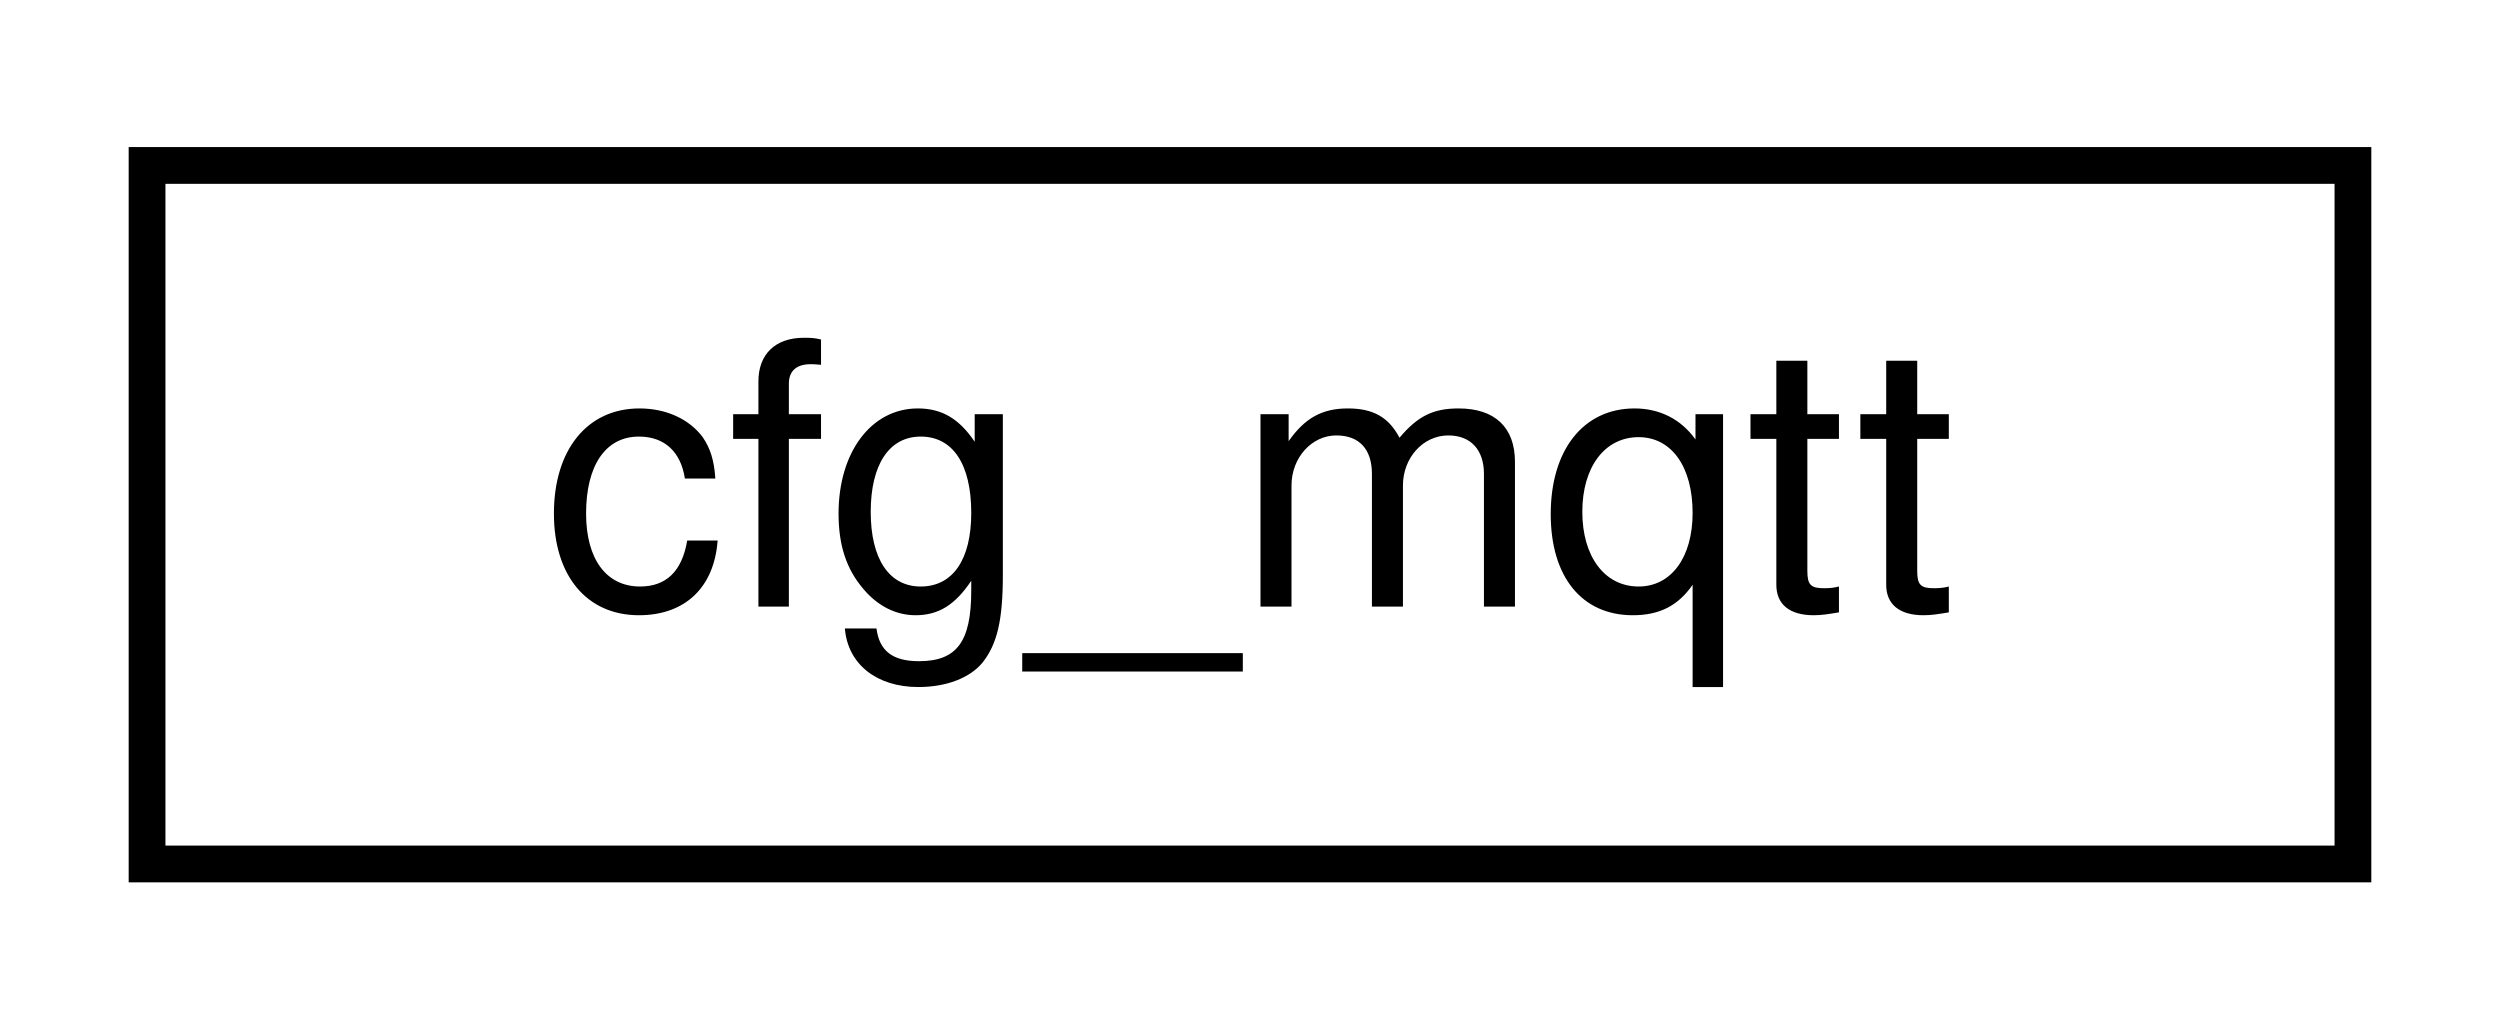
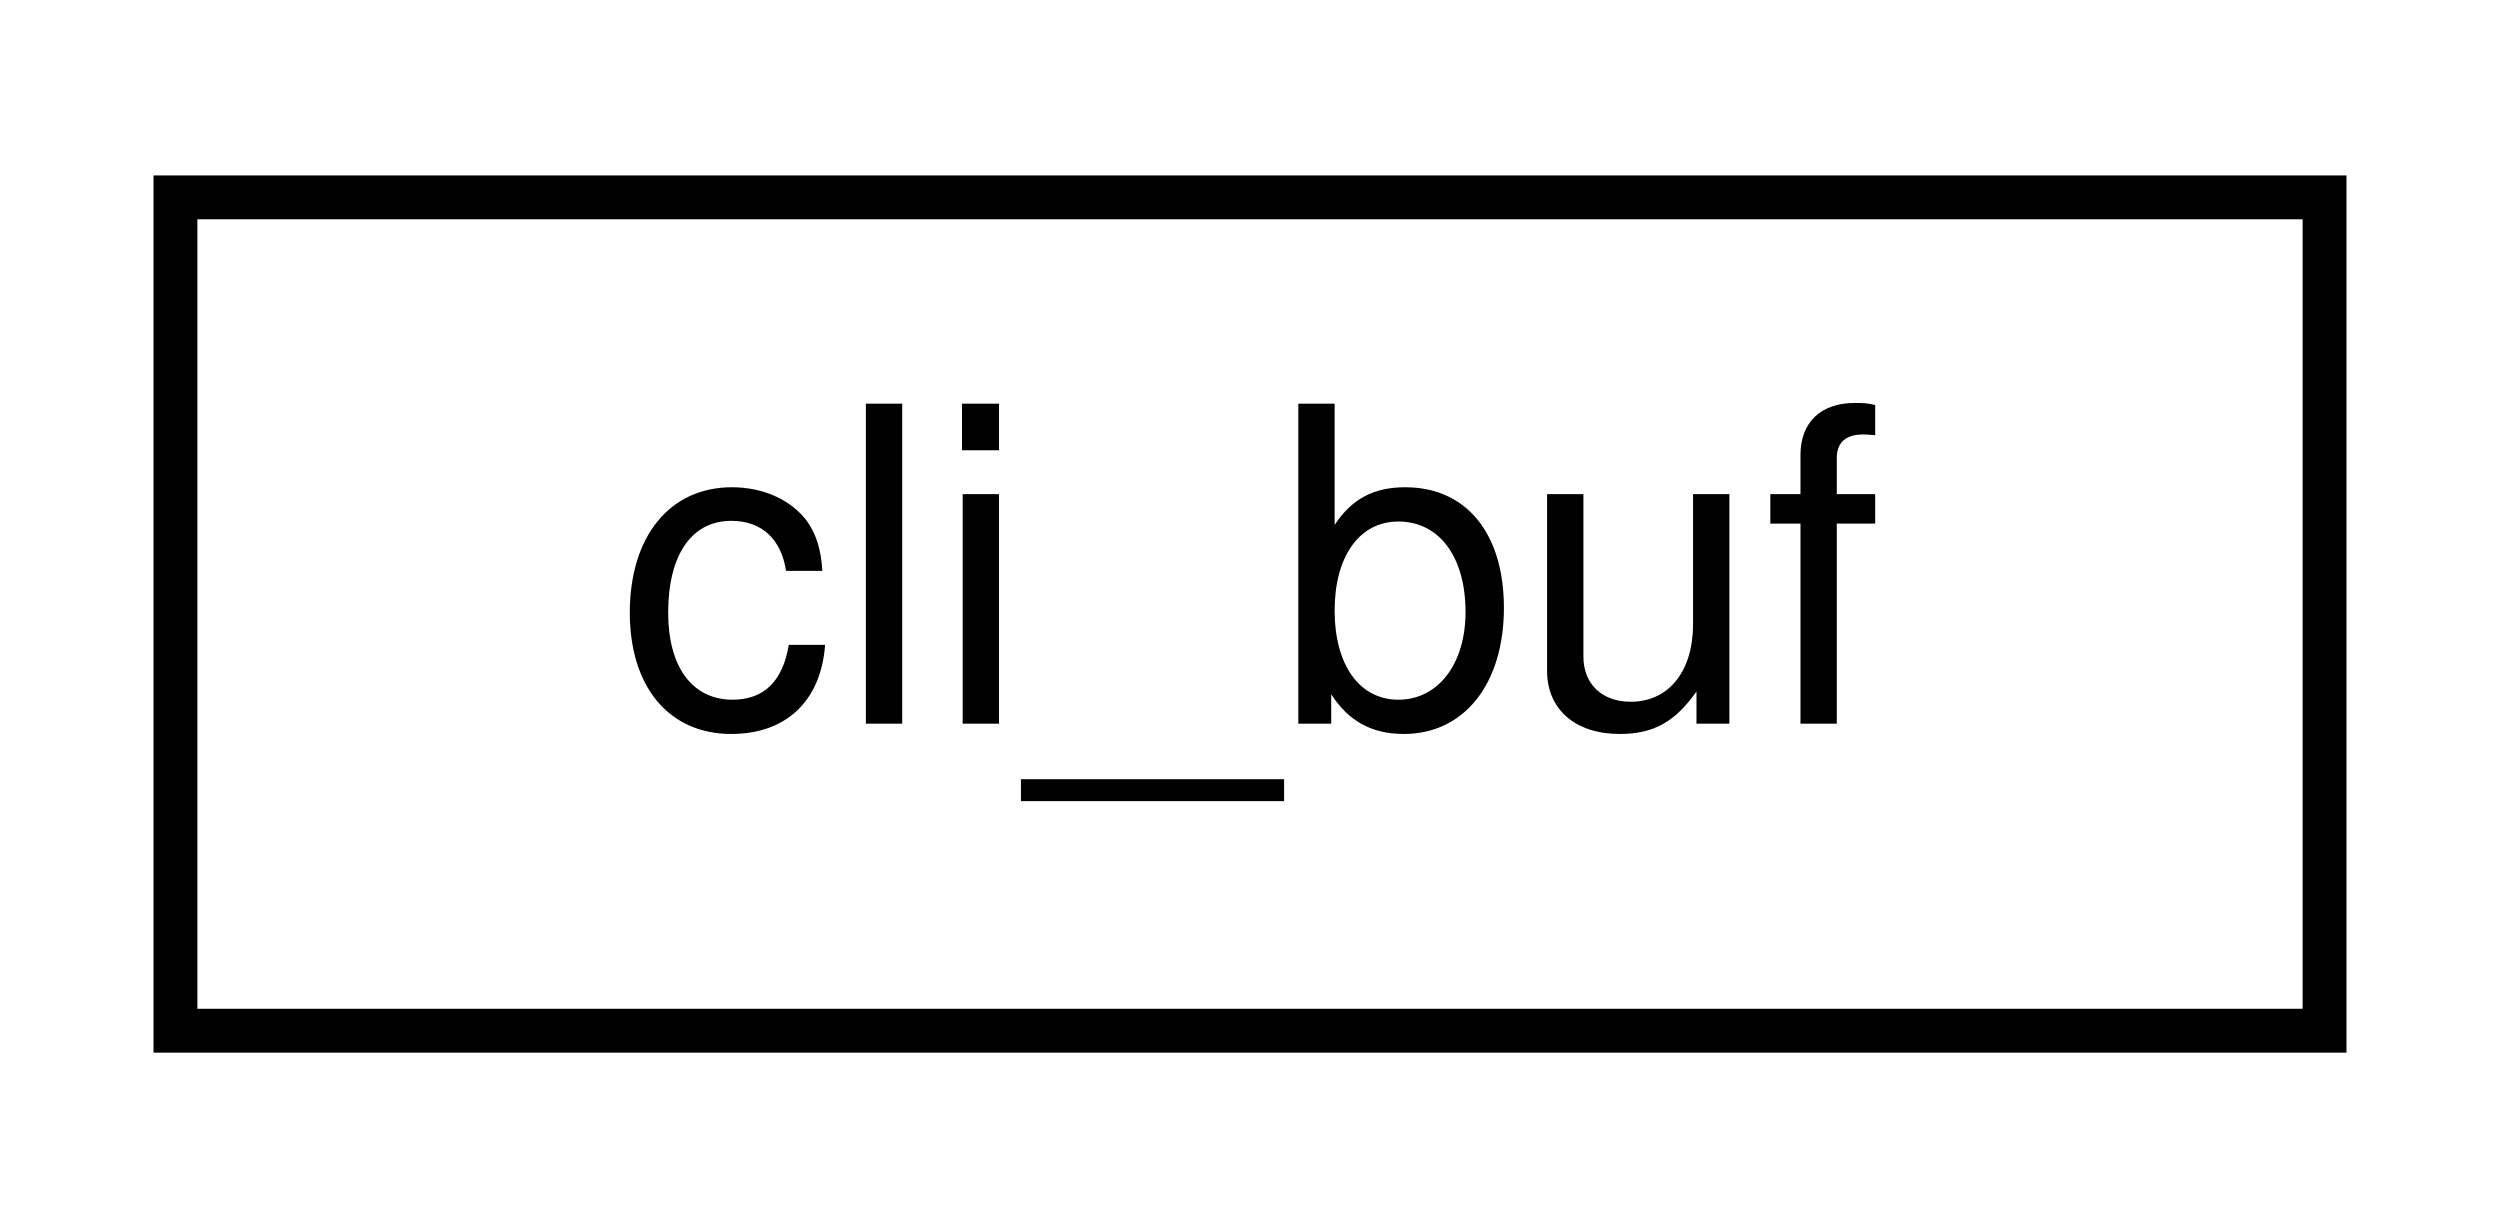
- <svg xmlns="http://www.w3.org/2000/svg" xmlns:xlink="http://www.w3.org/1999/xlink" width="68pt" height="28pt" viewBox="0.00 0.00 68.00 28.00">
+ <svg xmlns="http://www.w3.org/2000/svg" xmlns:xlink="http://www.w3.org/1999/xlink" width="57pt" height="28pt" viewBox="0.00 0.00 57.00 28.00">
  <g id="graph0" class="graph" transform="scale(1 1) rotate(0) translate(4 24)">
    <g id="node1" class="node">
      <g id="a_node1">
-         <a xlink:href="structcfg__mqtt.html" target="_top" xlink:title=" ">
-           <polygon fill="none" stroke="black" points="0,-0.5 0,-19.5 60,-19.5 60,-0.5 0,-0.5" />
-           <text text-anchor="middle" x="30" y="-7.5" font-family="Helvetica,sans-Serif" font-size="10.00">cfg_mqtt</text>
+         <a xlink:href="structcli__buf.html" target="_top" xlink:title="buffer to read a command line into">
+           <polygon fill="none" stroke="black" points="0,-0.5 0,-19.5 49,-19.5 49,-0.5 0,-0.5" />
+           <text text-anchor="middle" x="24.5" y="-7.5" font-family="Helvetica,sans-Serif" font-size="10.00">cli_buf</text>
        </a>
      </g>
    </g>
  </g>
</svg>
